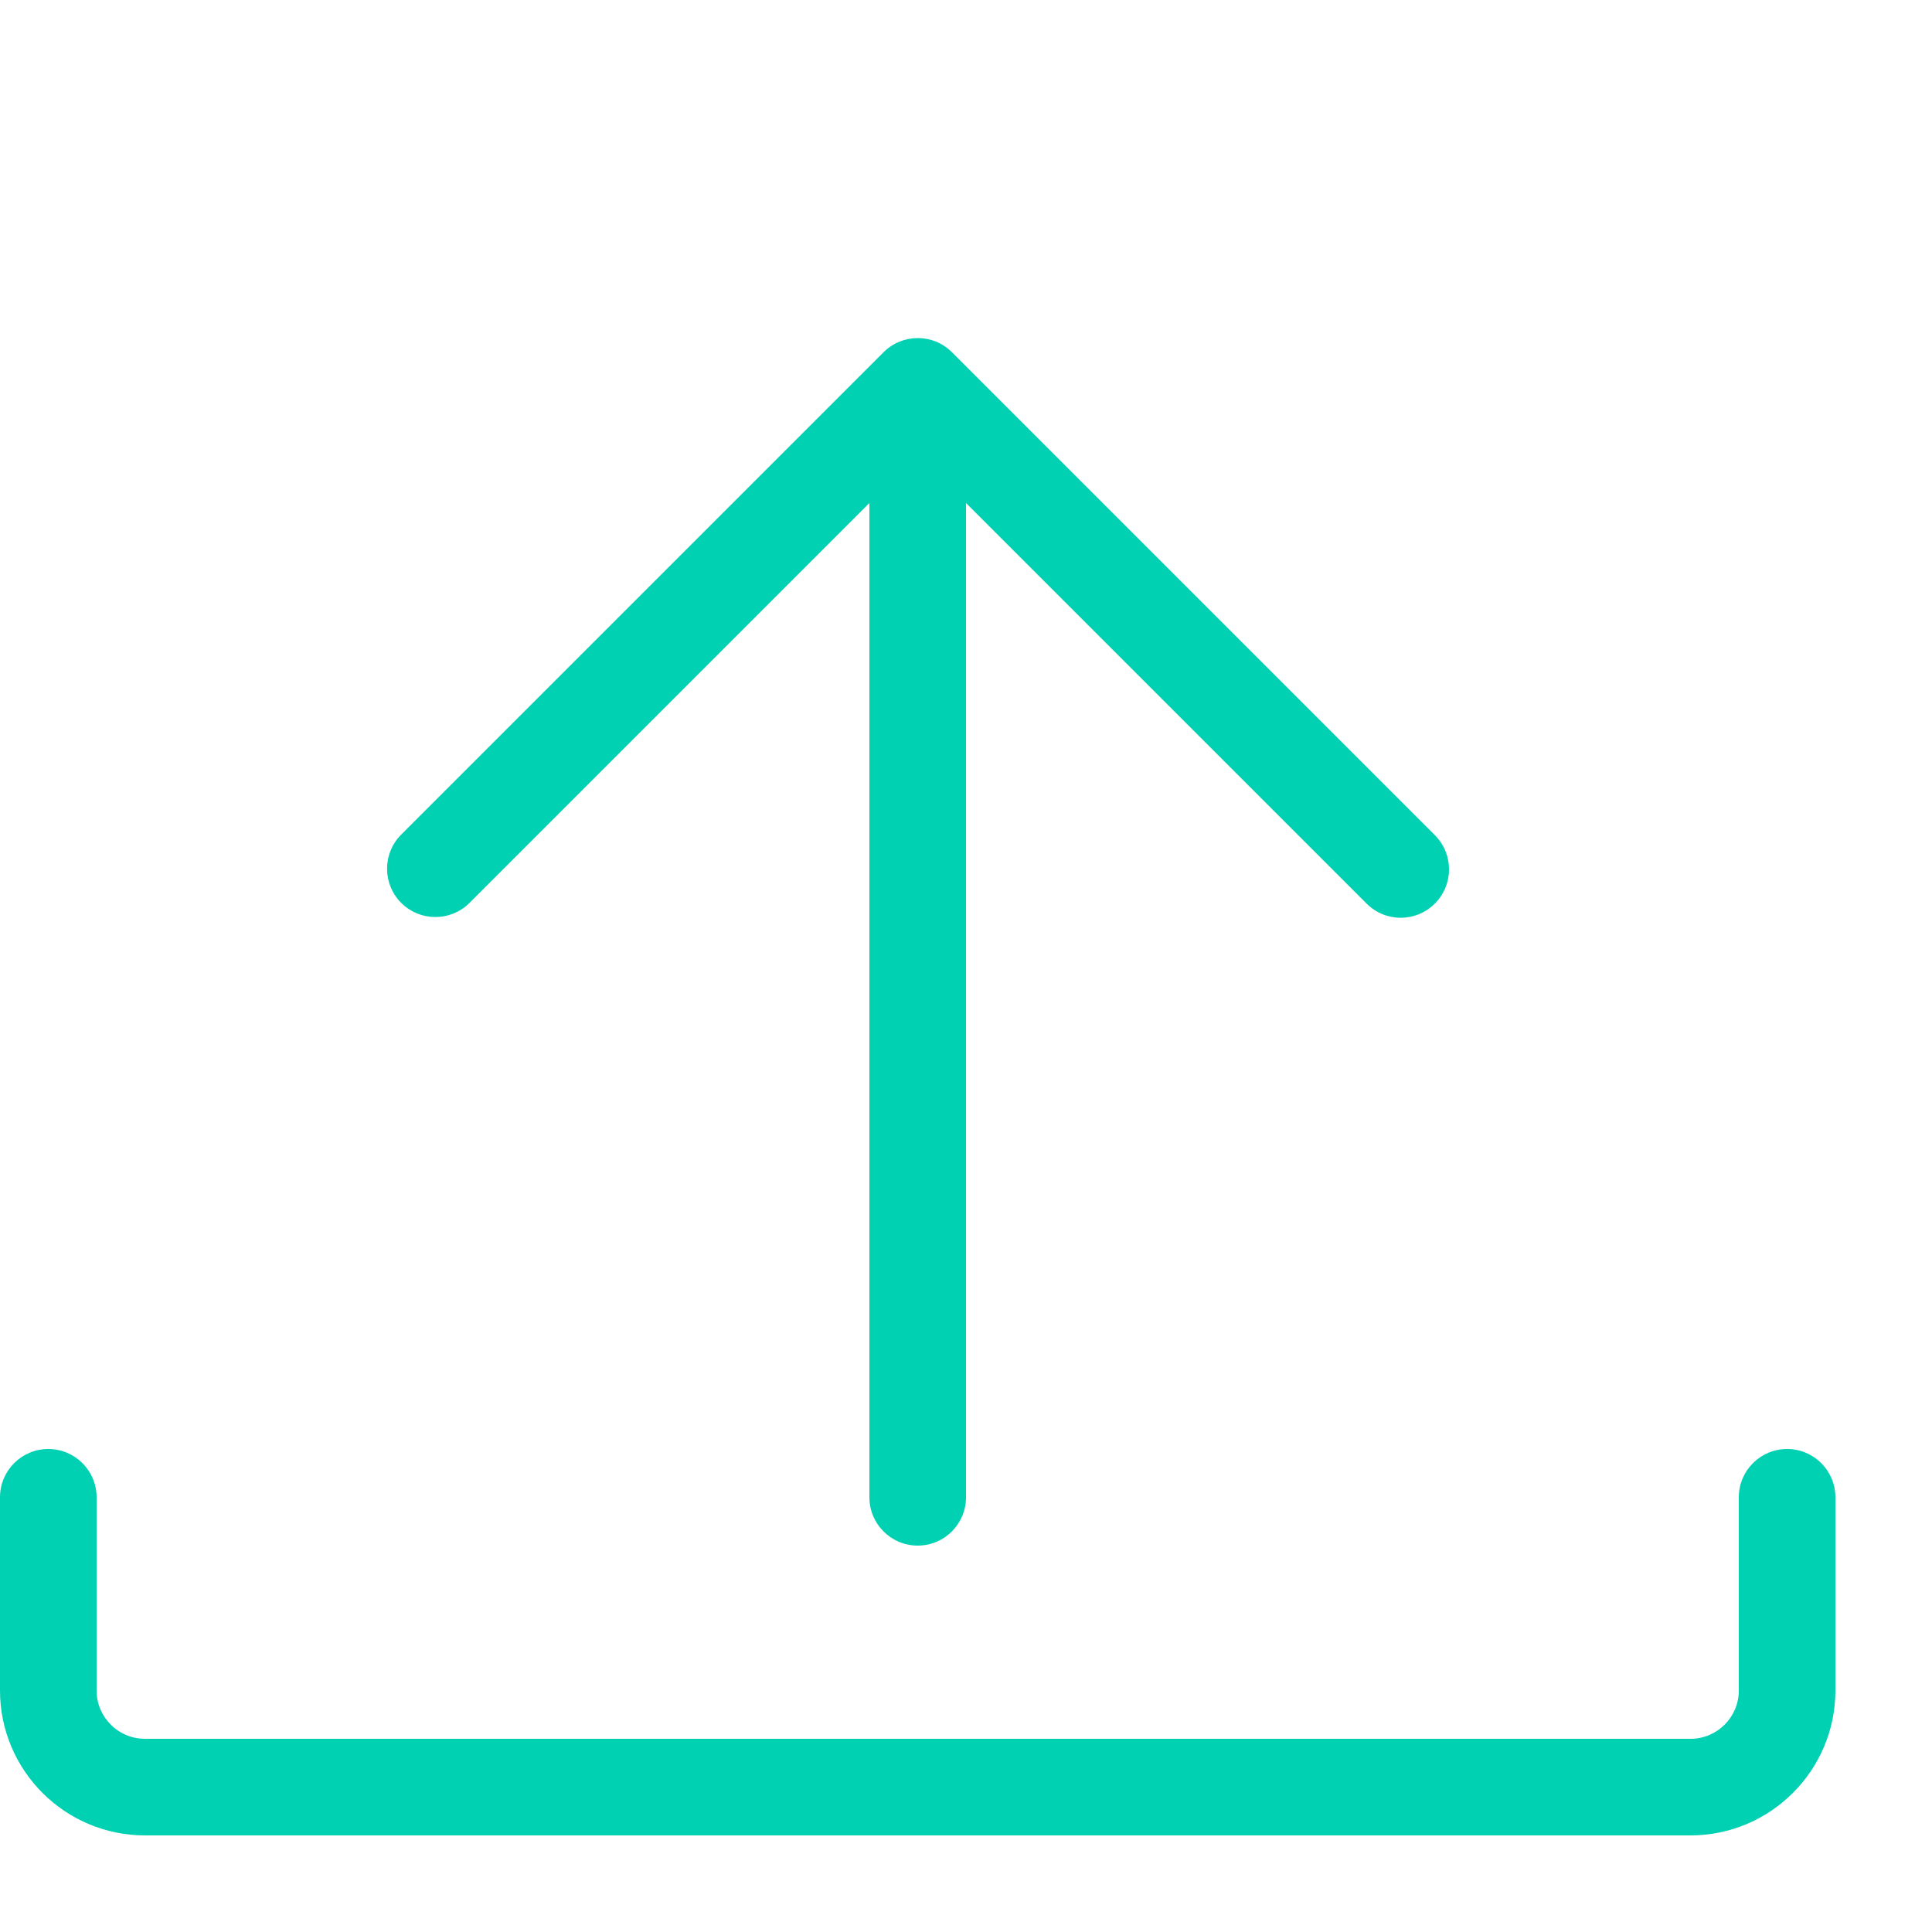
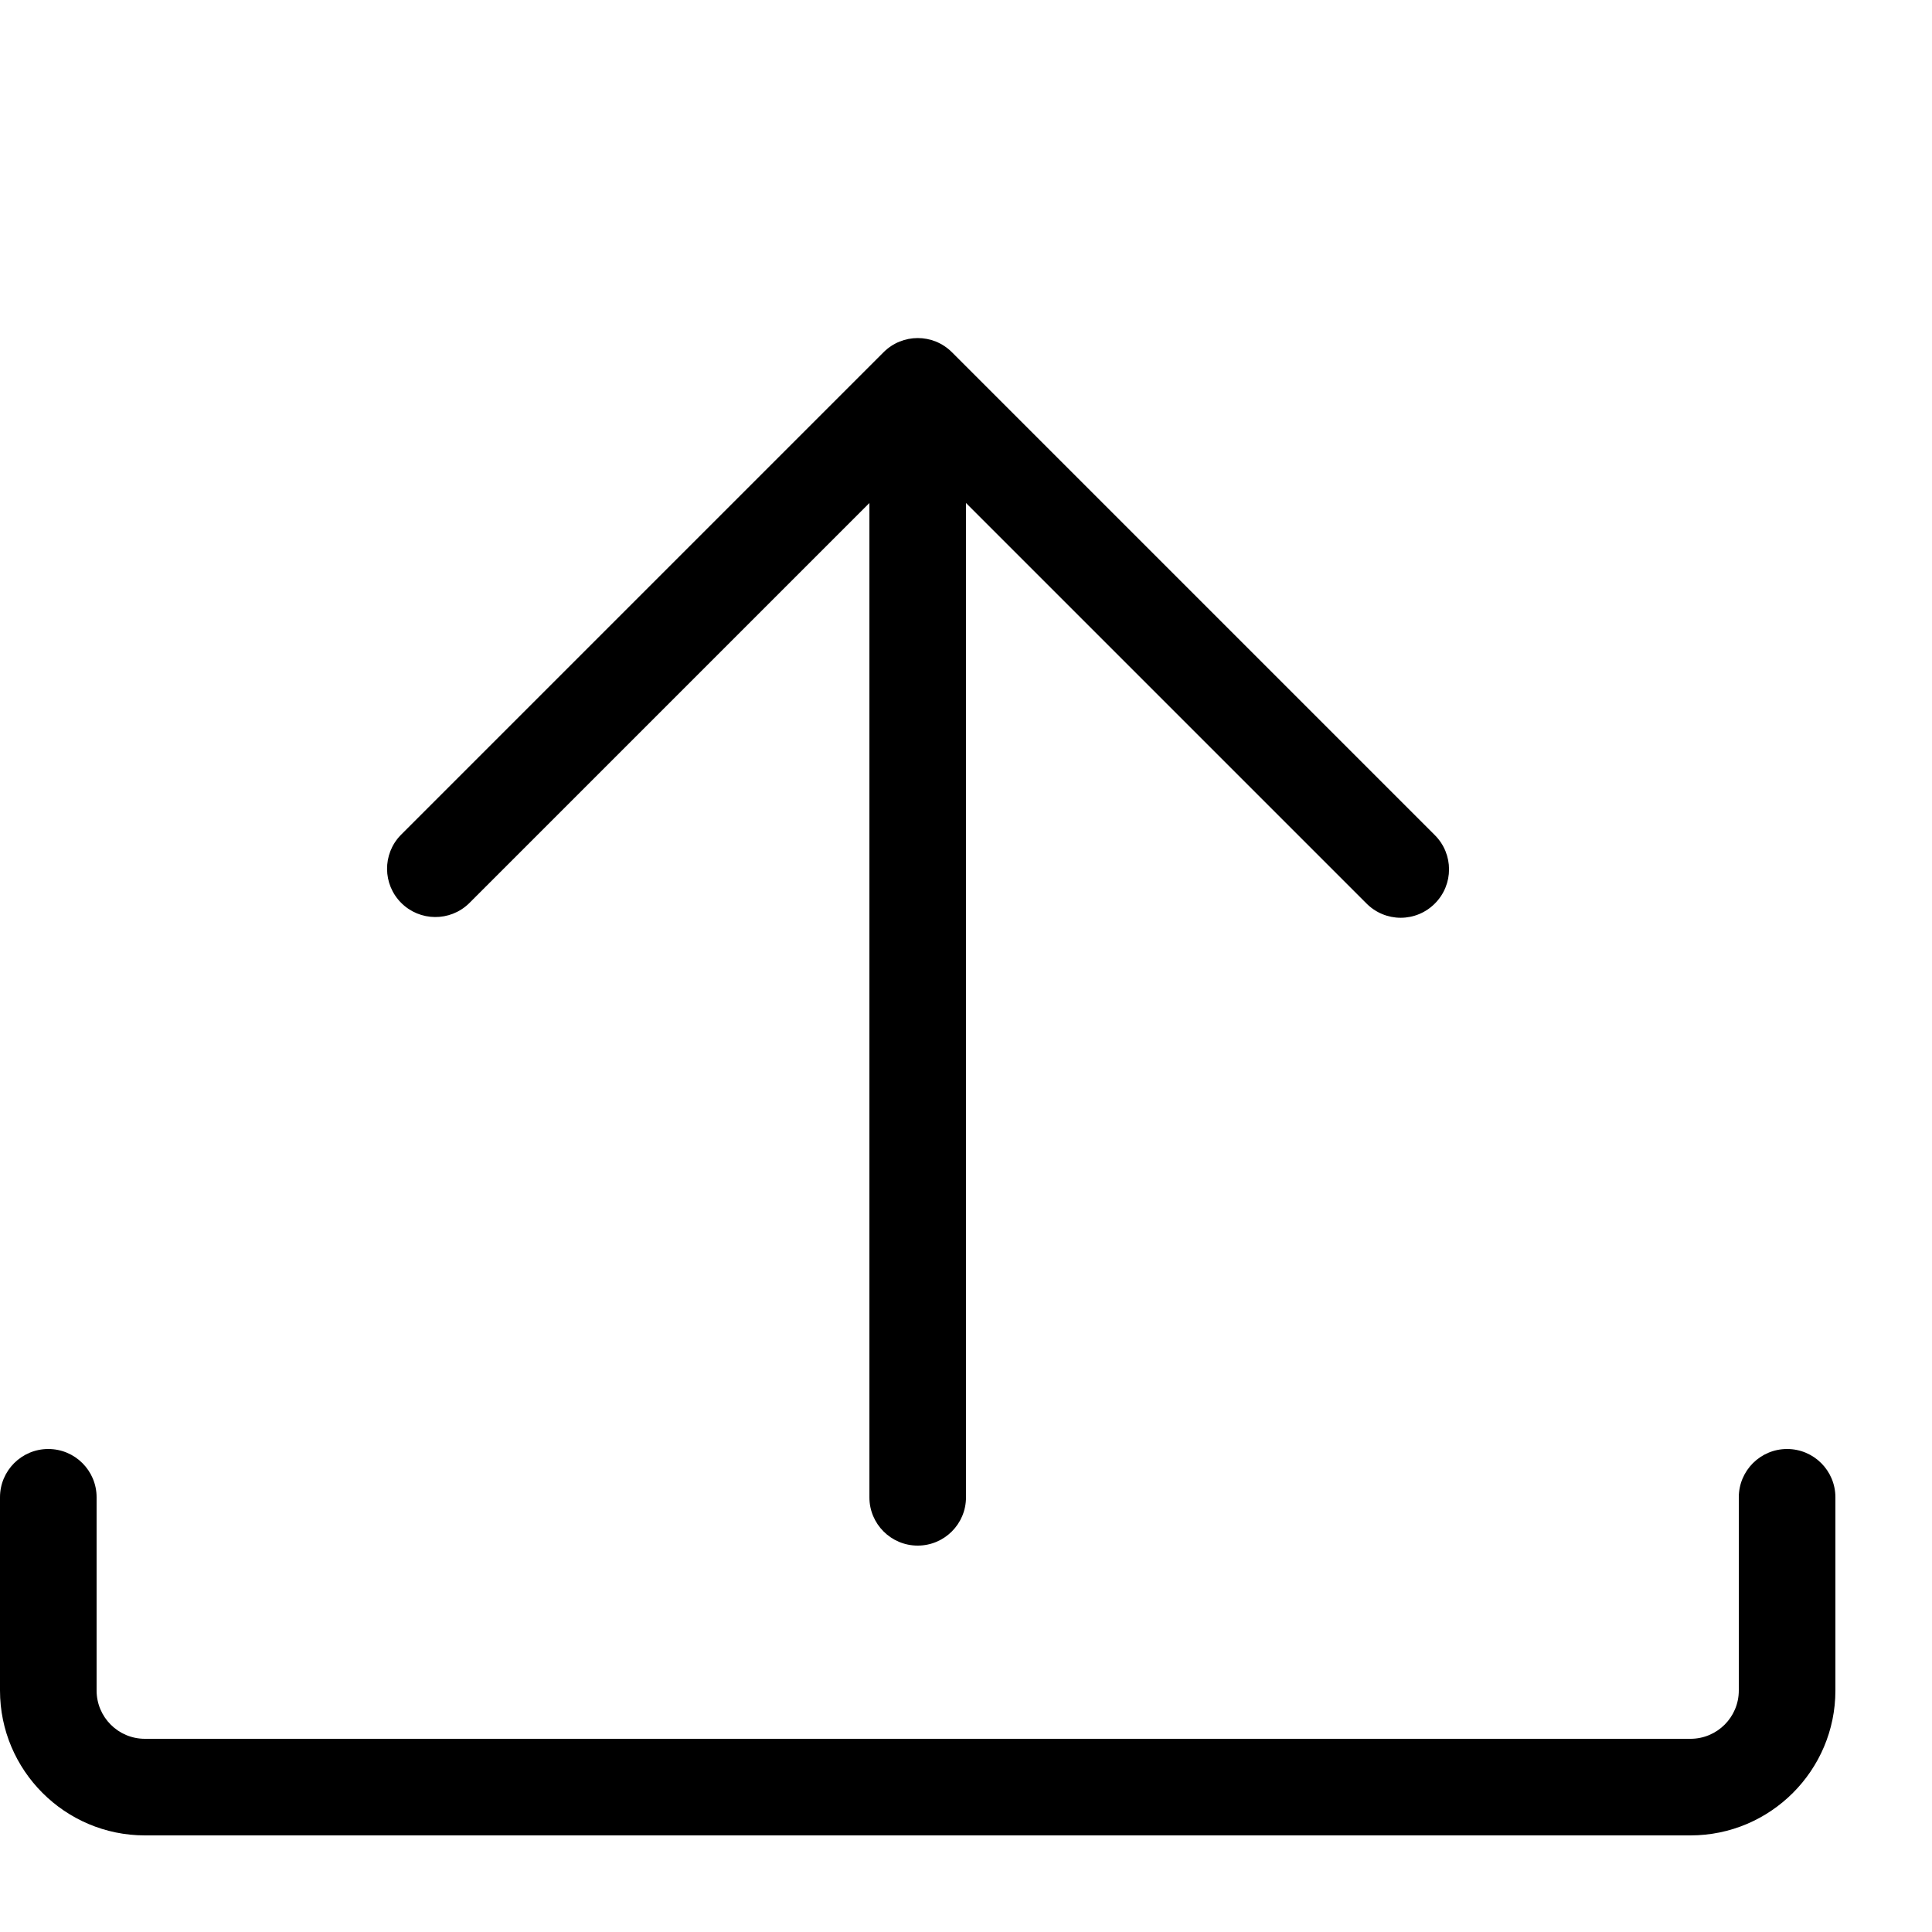
- <svg xmlns="http://www.w3.org/2000/svg" t="1590395336144" class="icon" viewBox="0 0 1024 1024" version="1.1" p-id="3025" width="200" height="200">
-   <defs>
-     <style type="text/css" />
-   </defs>
-   <path d="M896 972.8h-819.2C34.458 972.8 0 938.342 0 896v-102.4a25.6 25.6 0 0 1 51.2 0v102.4a25.6 25.6 0 0 0 25.6 25.6h819.2a25.6 25.6 0 0 0 25.6-25.6v-102.4a25.6 25.6 0 0 1 51.2 0v102.4c0 42.342-34.458 76.8-76.8 76.8z" p-id="3026" fill="#00d1b2" />
-   <path d="M760.525 442.675l-256-256a25.6 25.6 0 0 0-36.198 0l-256 256a25.6 25.6 0 0 0 36.198 36.198L460.8 266.598V793.6a25.6 25.6 0 0 0 51.2 0V266.598l212.275 212.275a25.498 25.498 0 0 0 36.25 0 25.6 25.6 0 0 0 0-36.198z" p-id="3027" fill="#00d1b2" />
+ <svg xmlns="http://www.w3.org/2000/svg" class="icon" viewBox="0 0 1024 1024" version="1.1" width="200" height="200">
+   <g>
+     <path d="M896 972.8h-819.2C34.458 972.8 0 938.342 0 896v-102.4a25.6 25.6 0 0 1 51.2 0v102.4a25.6 25.6 0 0 0 25.6 25.6h819.2a25.6 25.6 0 0 0 25.6-25.6v-102.4a25.6 25.6 0 0 1 51.2 0v102.4c0 42.342-34.458 76.8-76.8 76.8z" />
+     <path d="M760.525 442.675l-256-256a25.6 25.6 0 0 0-36.198 0l-256 256a25.6 25.6 0 0 0 36.198 36.198L460.8 266.598V793.6a25.6 25.6 0 0 0 51.2 0V266.598l212.275 212.275a25.498 25.498 0 0 0 36.25 0 25.6 25.6 0 0 0 0-36.198z" />
+   </g>
</svg>
